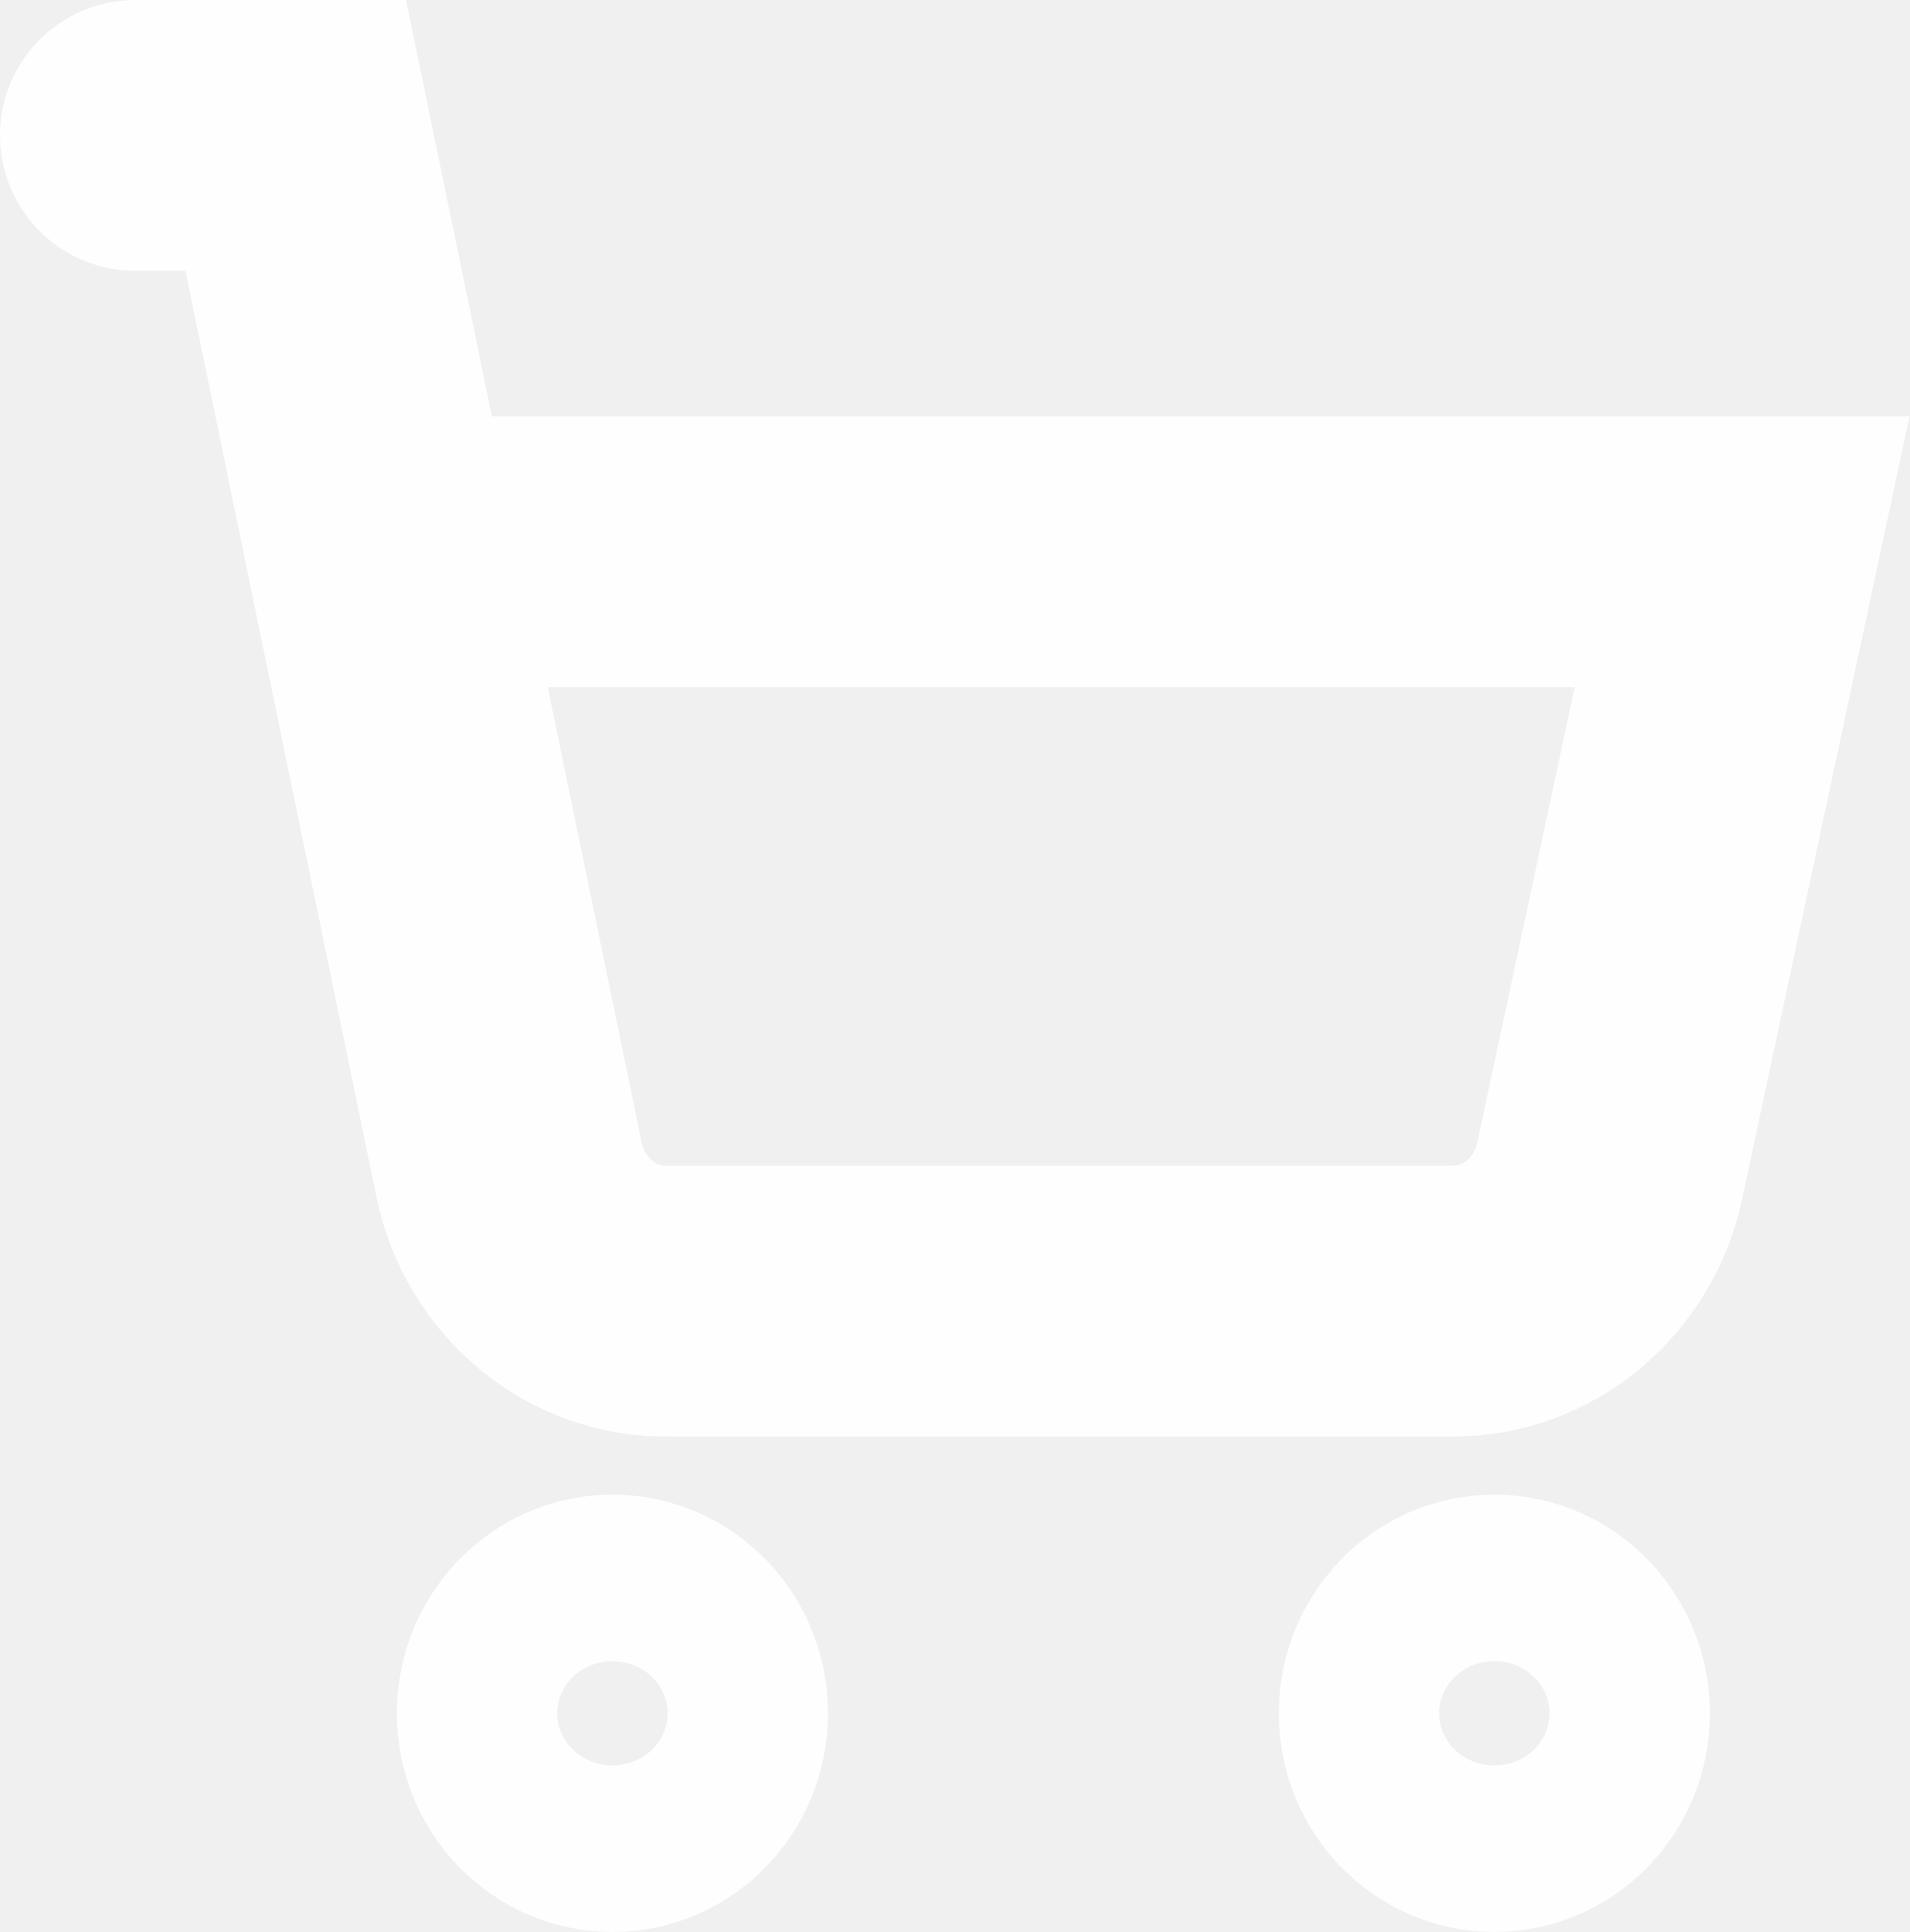
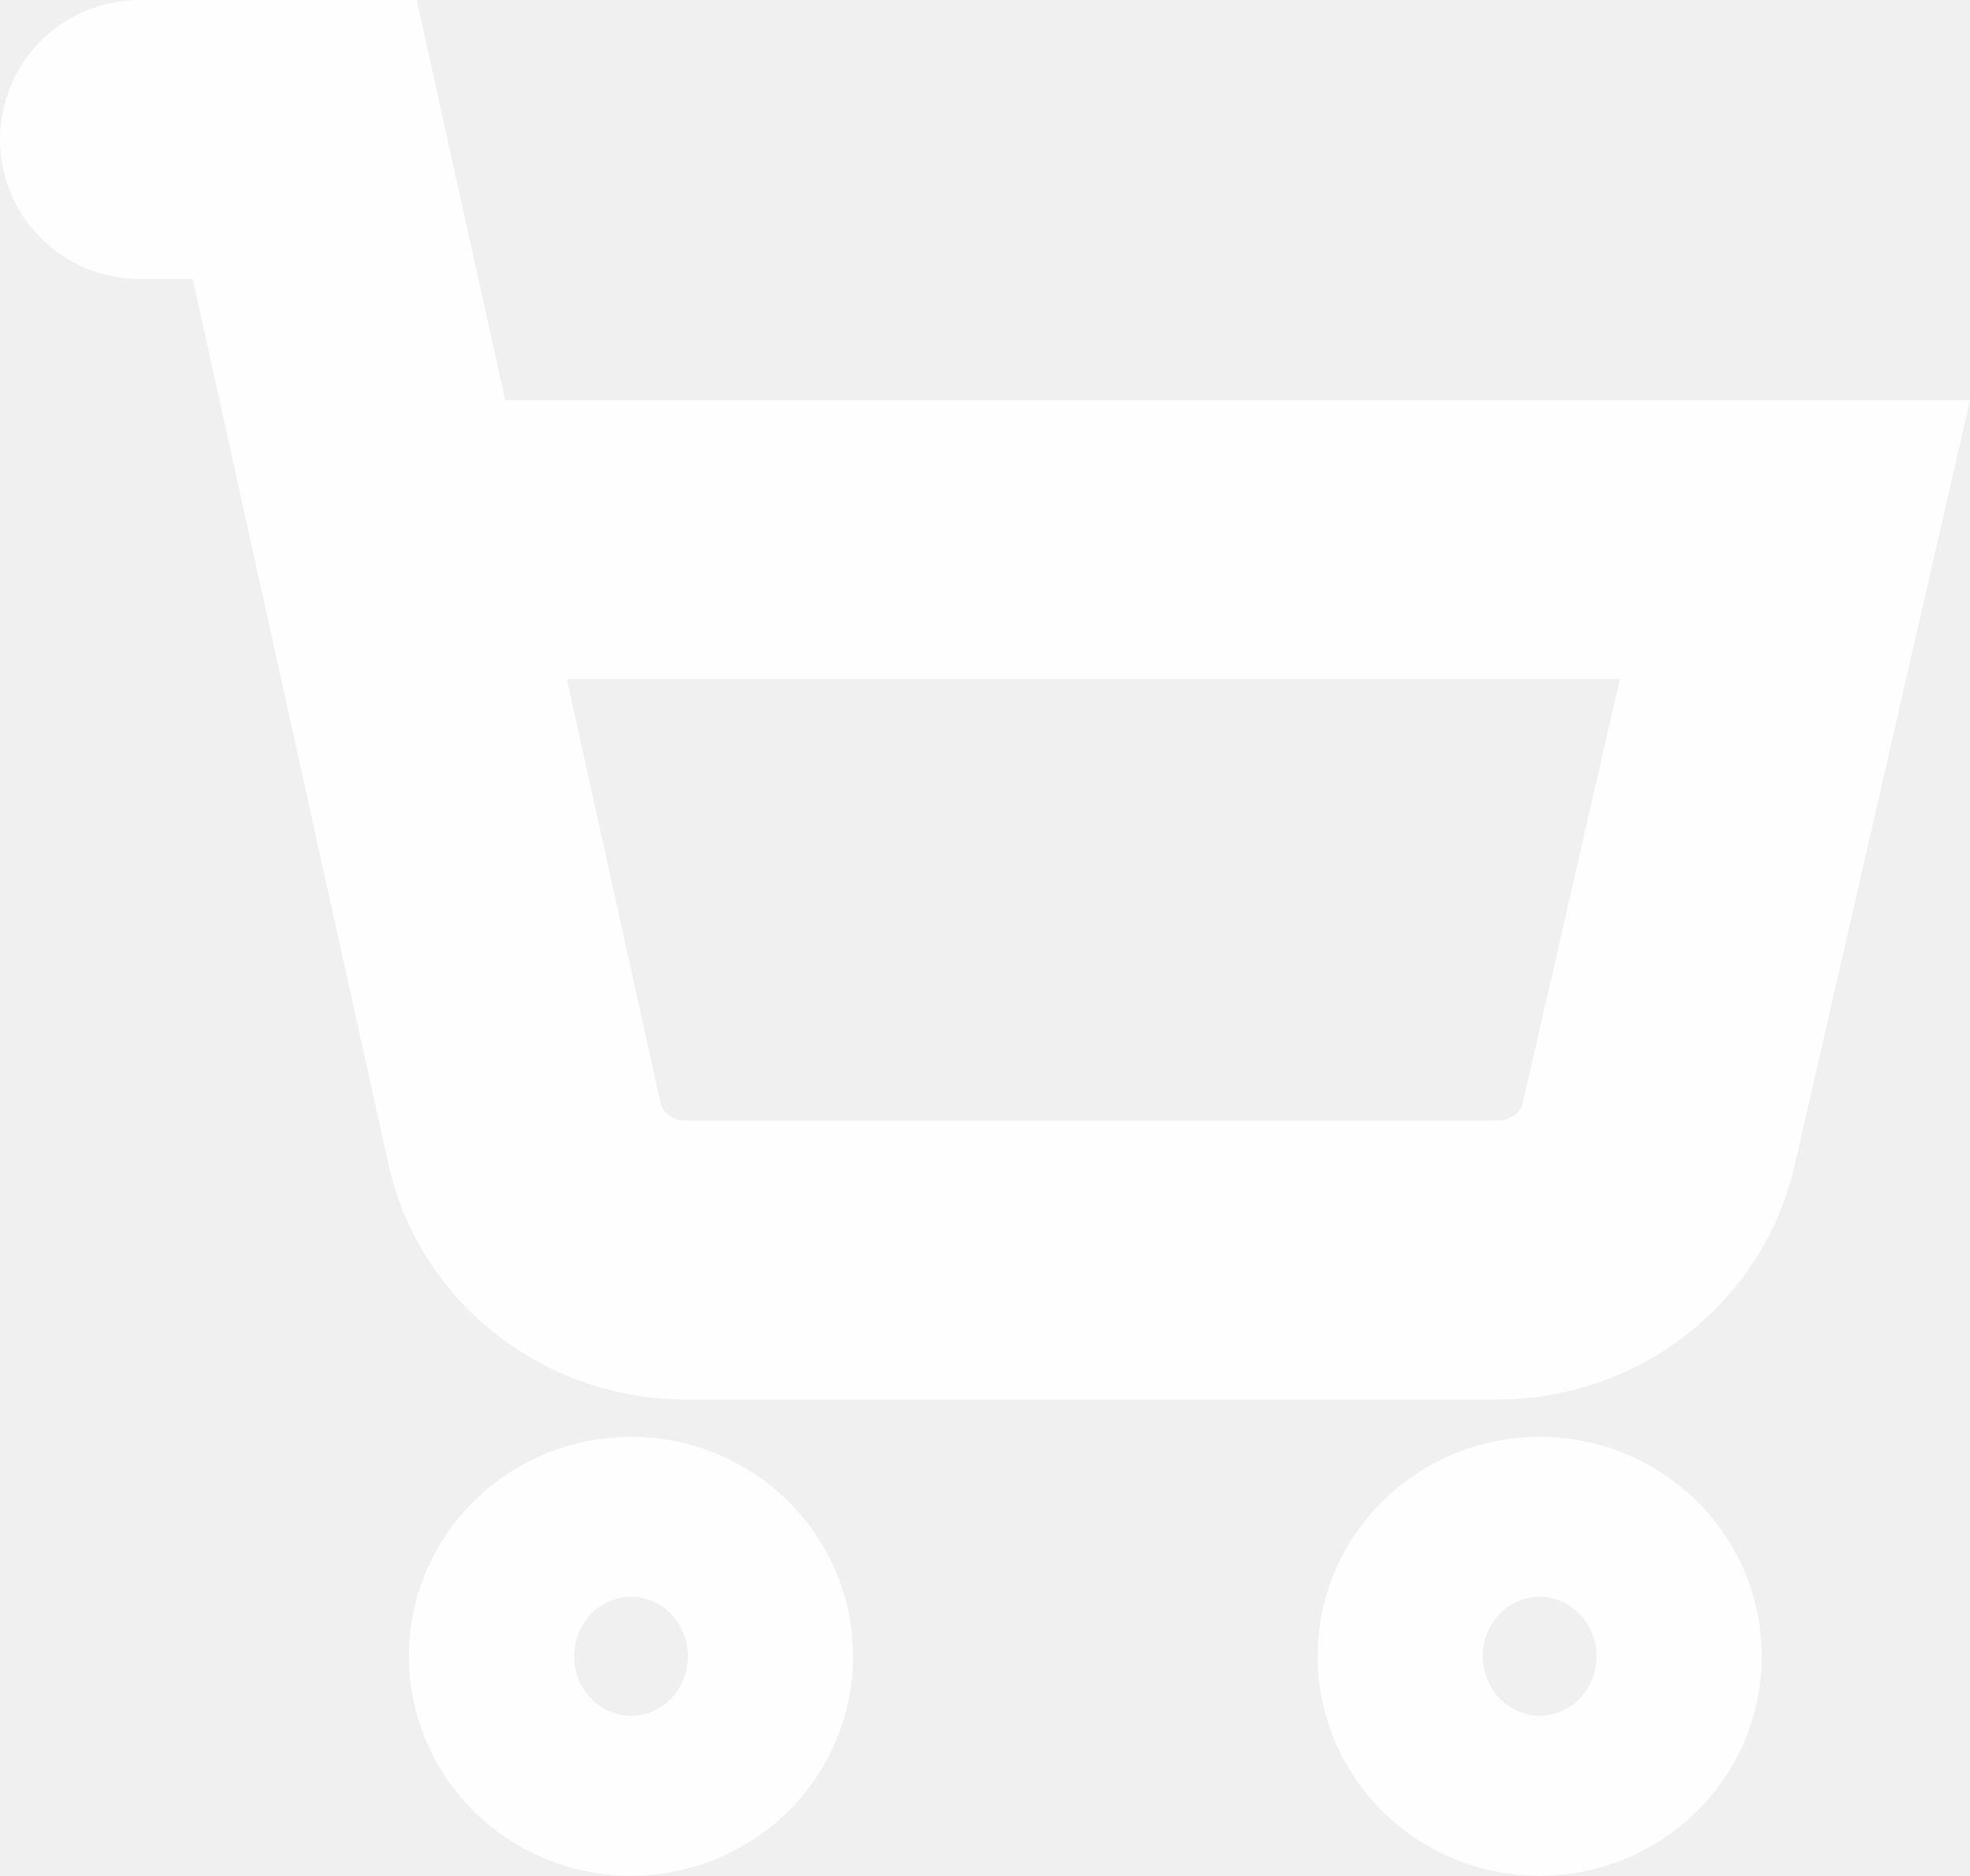
- <svg xmlns="http://www.w3.org/2000/svg" preserveAspectRatio="none" overflow="visible" style="display: block;" width="105.774" height="107" viewBox="0 0 105.774 107" fill="none">
-   <path id="Vector" d="M7.5 7.5H16.382L21.138 30.557M21.138 30.557L28.196 64.775C28.629 66.872 29.753 68.747 31.374 70.077C32.995 71.407 35.012 72.109 37.078 72.061H80.512C82.534 72.057 84.493 71.338 86.068 70.022C87.642 68.705 88.737 66.871 89.172 64.821L96.5 30.557H21.138ZM21.138 30.557H21.134M38.367 94.888C38.367 97.435 36.378 99.5 33.925 99.5C31.473 99.5 29.484 97.435 29.484 94.888C29.484 92.342 31.473 90.277 33.925 90.277C36.378 90.277 38.367 92.342 38.367 94.888ZM87.219 94.888C87.219 97.435 85.231 99.5 82.778 99.5C80.325 99.5 78.337 97.435 78.337 94.888C78.337 92.342 80.325 90.277 82.778 90.277C85.231 90.277 87.219 92.342 87.219 94.888Z" stroke-width="15" stroke-linecap="round" stroke="white" stroke-opacity="0.9" />
+ <svg xmlns="http://www.w3.org/2000/svg" preserveAspectRatio="none" overflow="visible" style="display: block;" width="105.913" height="100.861" viewBox="0 0 105.913 100.861" fill="none">
+   <path id="Vector" d="M7.5 7.5H16.382L21.138 29.019M21.138 29.019L28.196 60.953C28.629 62.91 29.753 64.66 31.374 65.901C32.995 67.143 35.012 67.797 37.078 67.753H80.512C82.534 67.75 84.493 67.078 86.068 65.85C87.642 64.621 88.737 62.909 89.172 60.996L96.5 29.019H21.138ZM21.138 29.019H21.134M38.367 89.057C38.367 91.434 36.378 93.361 33.925 93.361C31.473 93.361 29.484 91.434 29.484 89.057C29.484 86.68 31.473 84.754 33.925 84.754C36.378 84.754 38.367 86.68 38.367 89.057ZM87.219 89.057C87.219 91.434 85.231 93.361 82.778 93.361C80.325 93.361 78.337 91.434 78.337 89.057C78.337 86.68 80.325 84.754 82.778 84.754C85.231 84.754 87.219 86.68 87.219 89.057Z" stroke-width="15" stroke-linecap="round" stroke="white" stroke-opacity="0.9" />
</svg>
